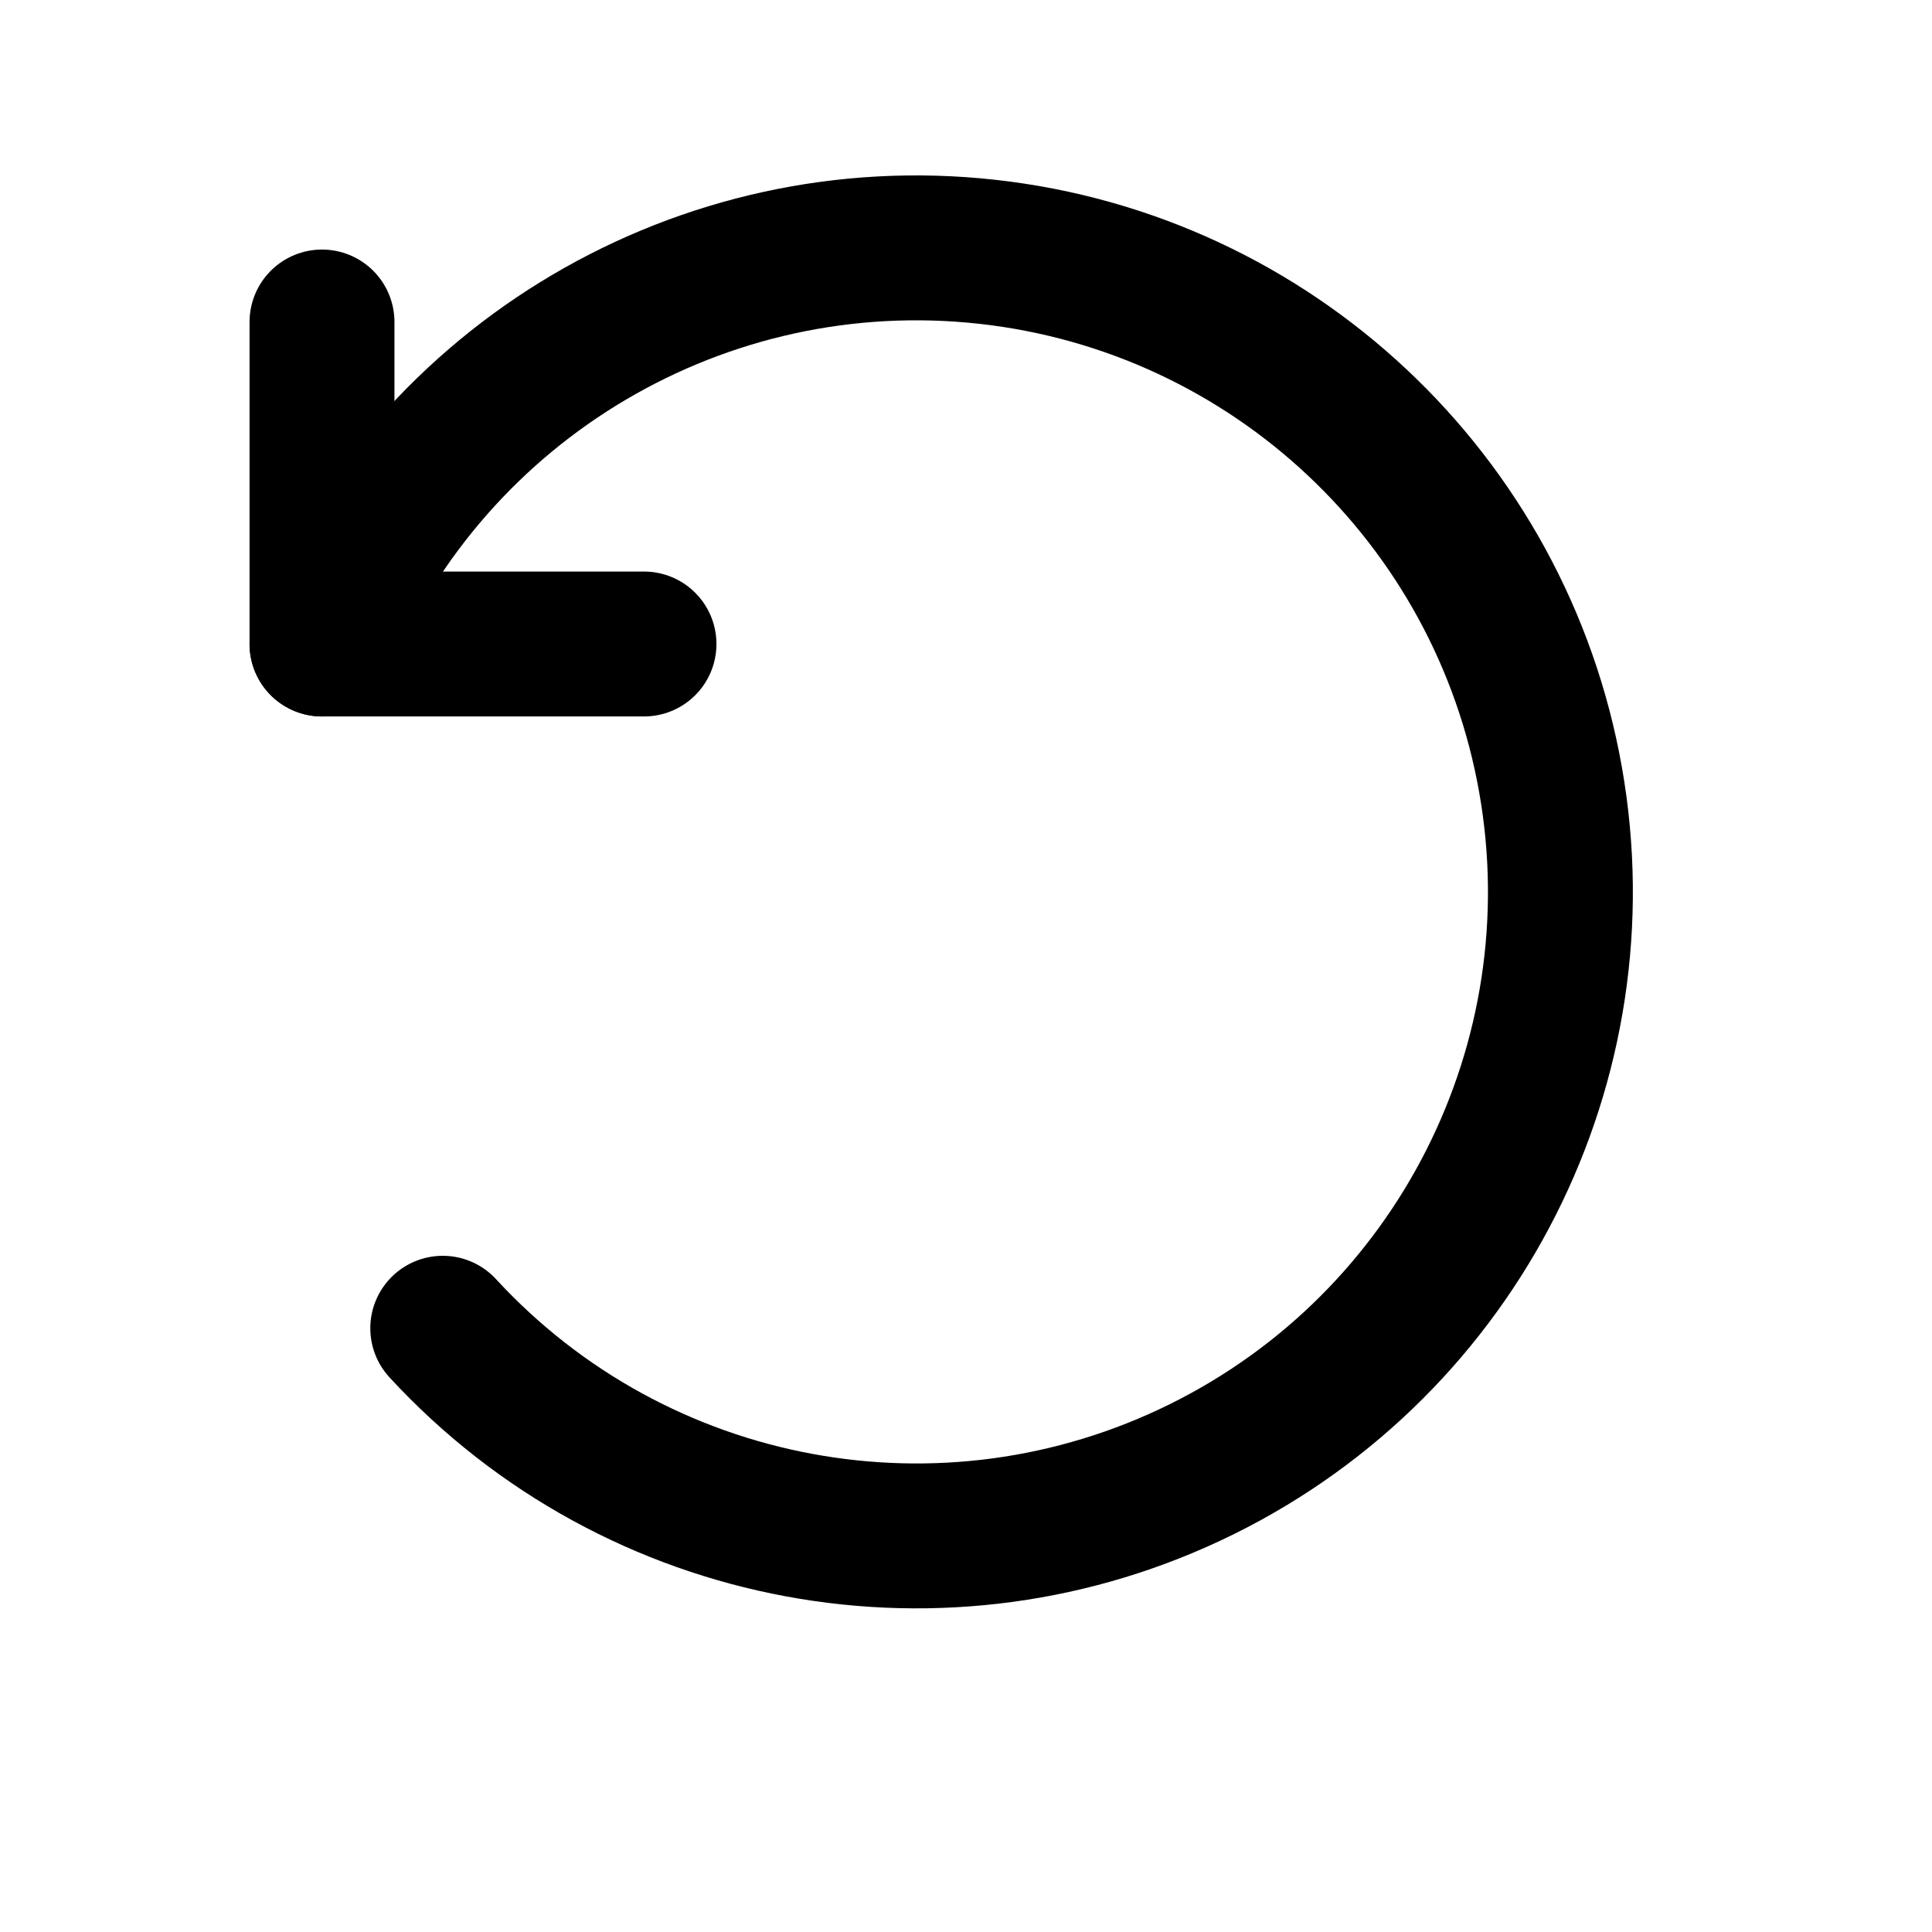
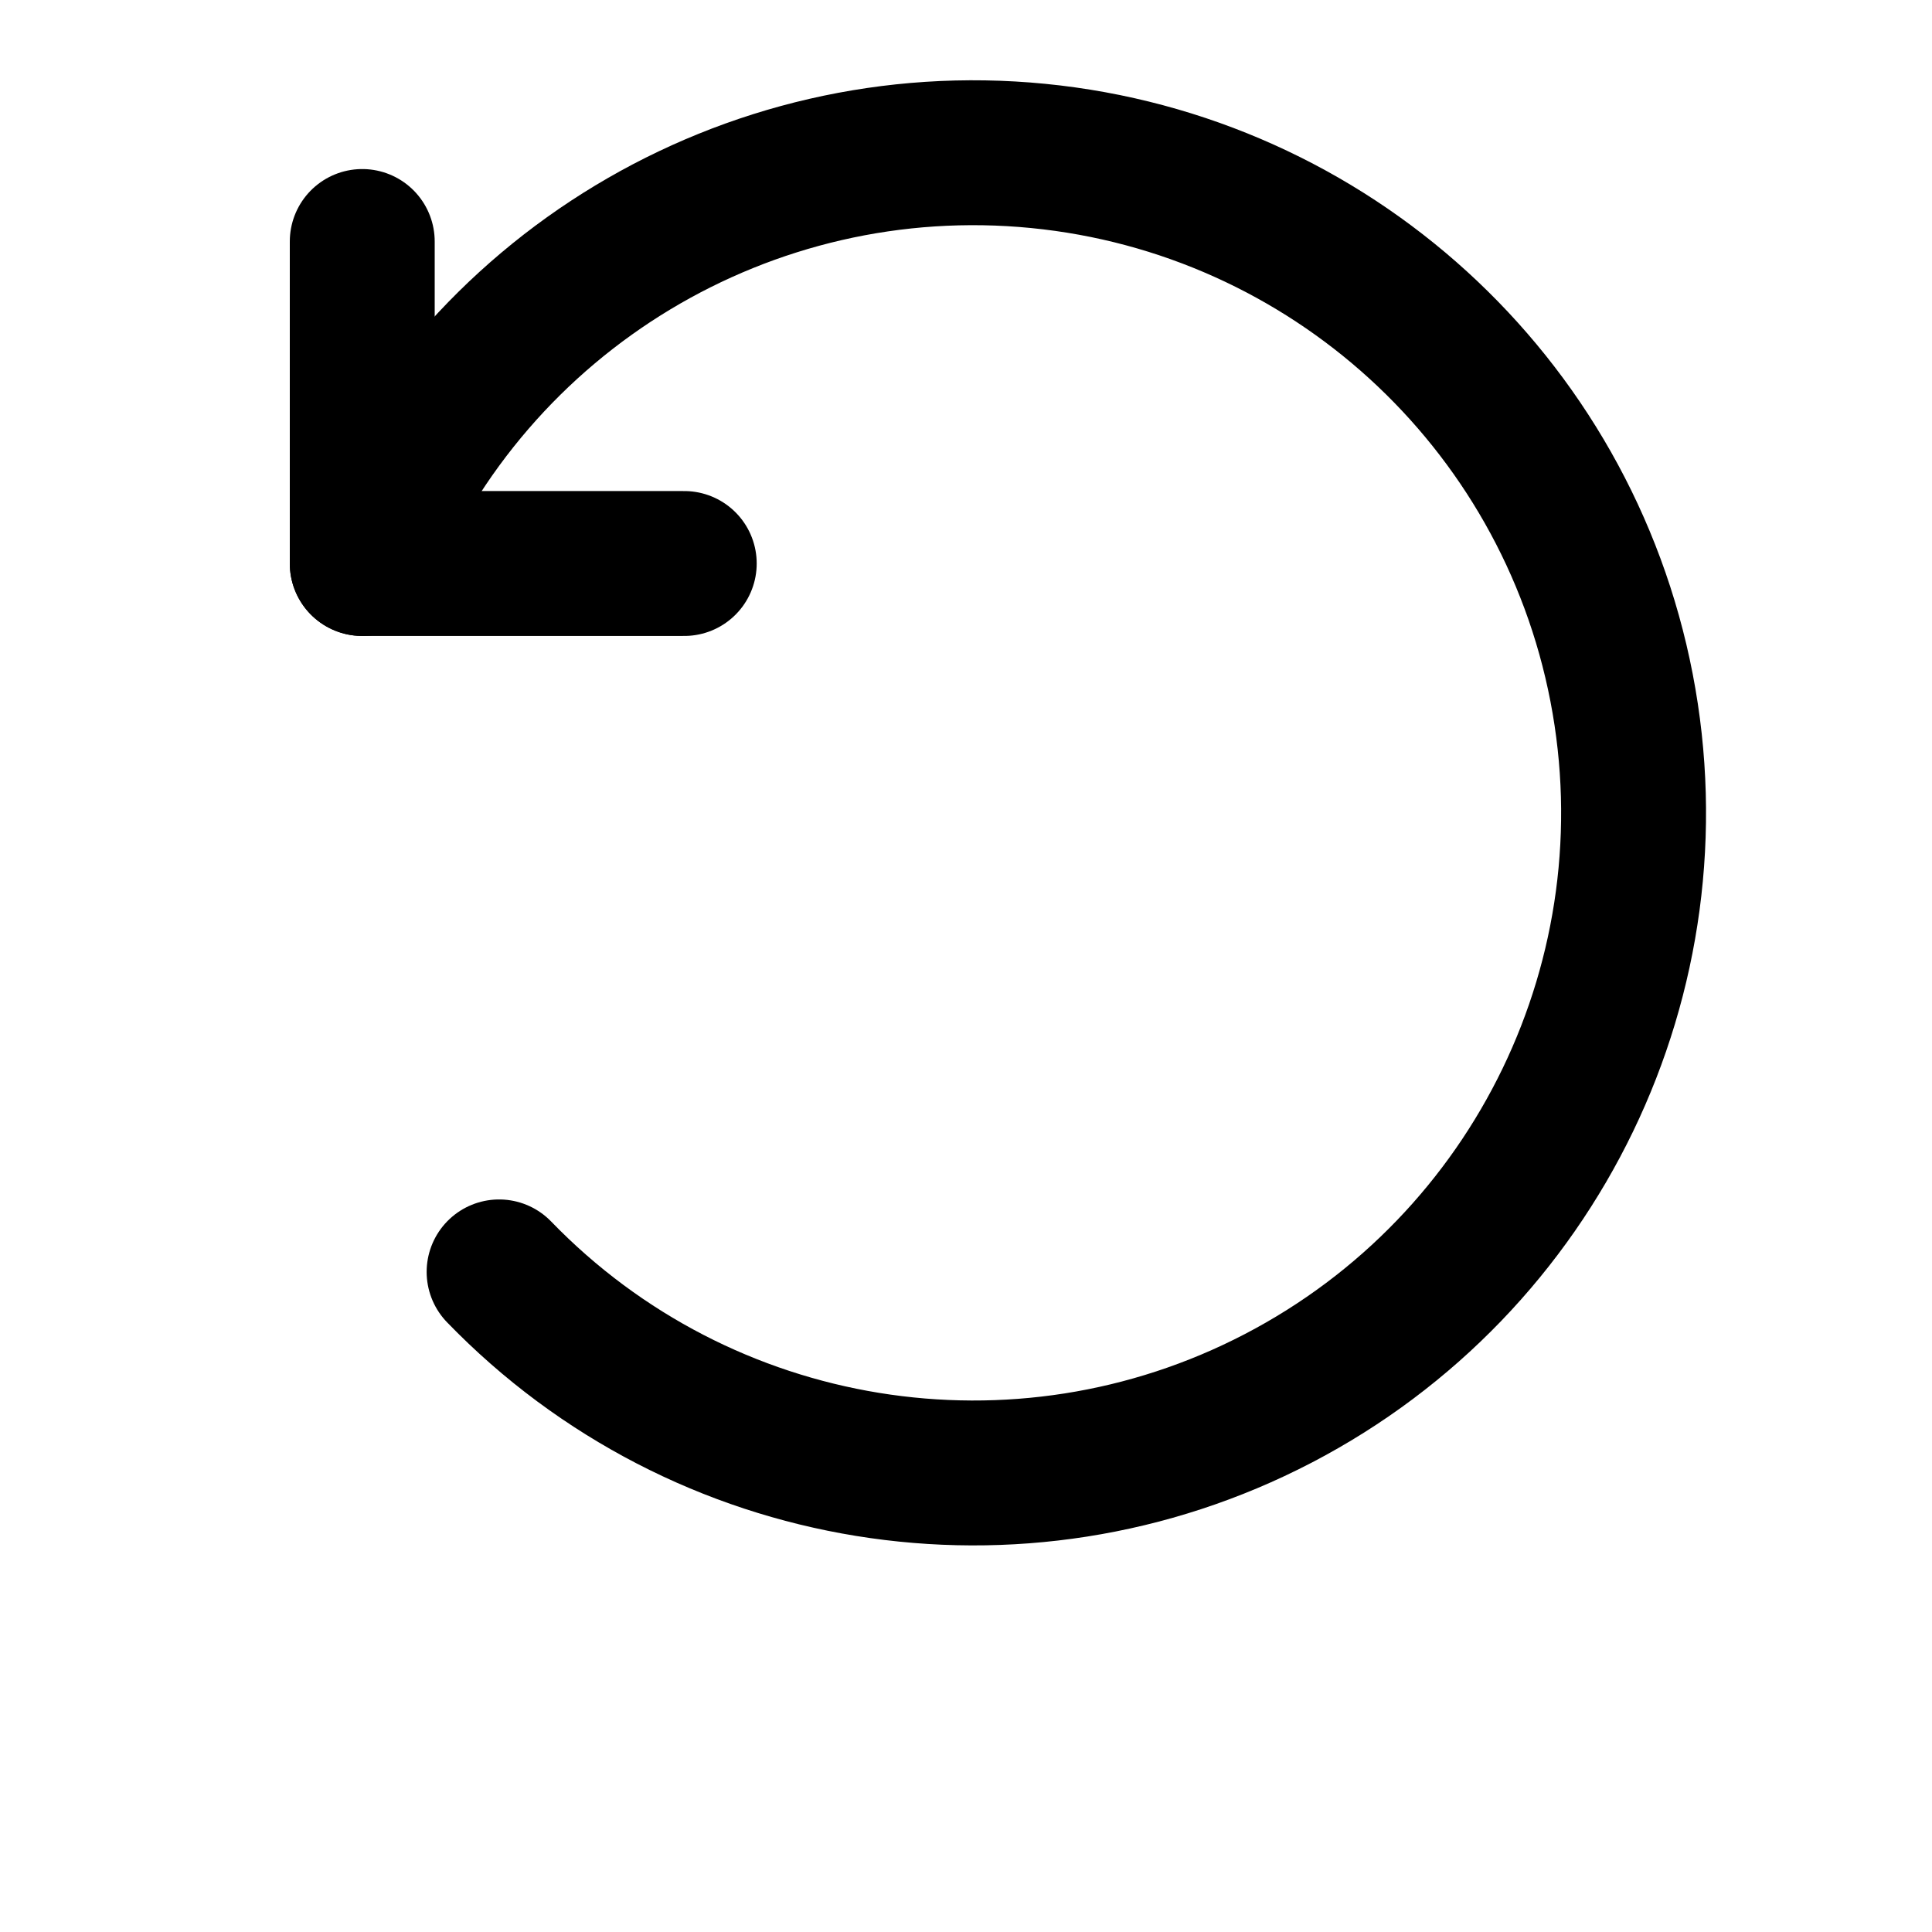
<svg xmlns="http://www.w3.org/2000/svg" viewBox="0 0 24 24">
  <g fill="none" stroke="#000" stroke-width="1.8" stroke-linecap="round" stroke-linejoin="round">
-     <path d="M8 8H4v-4" />
-     <path d="M4 8a8 8 0 111.5 8.5" />
+     <path d="M8.5 7H4.5v-4" />
+     <path d="M4.5 7a8.2 8.2 0 1 1 1.7 8.8" />
  </g>
</svg>
